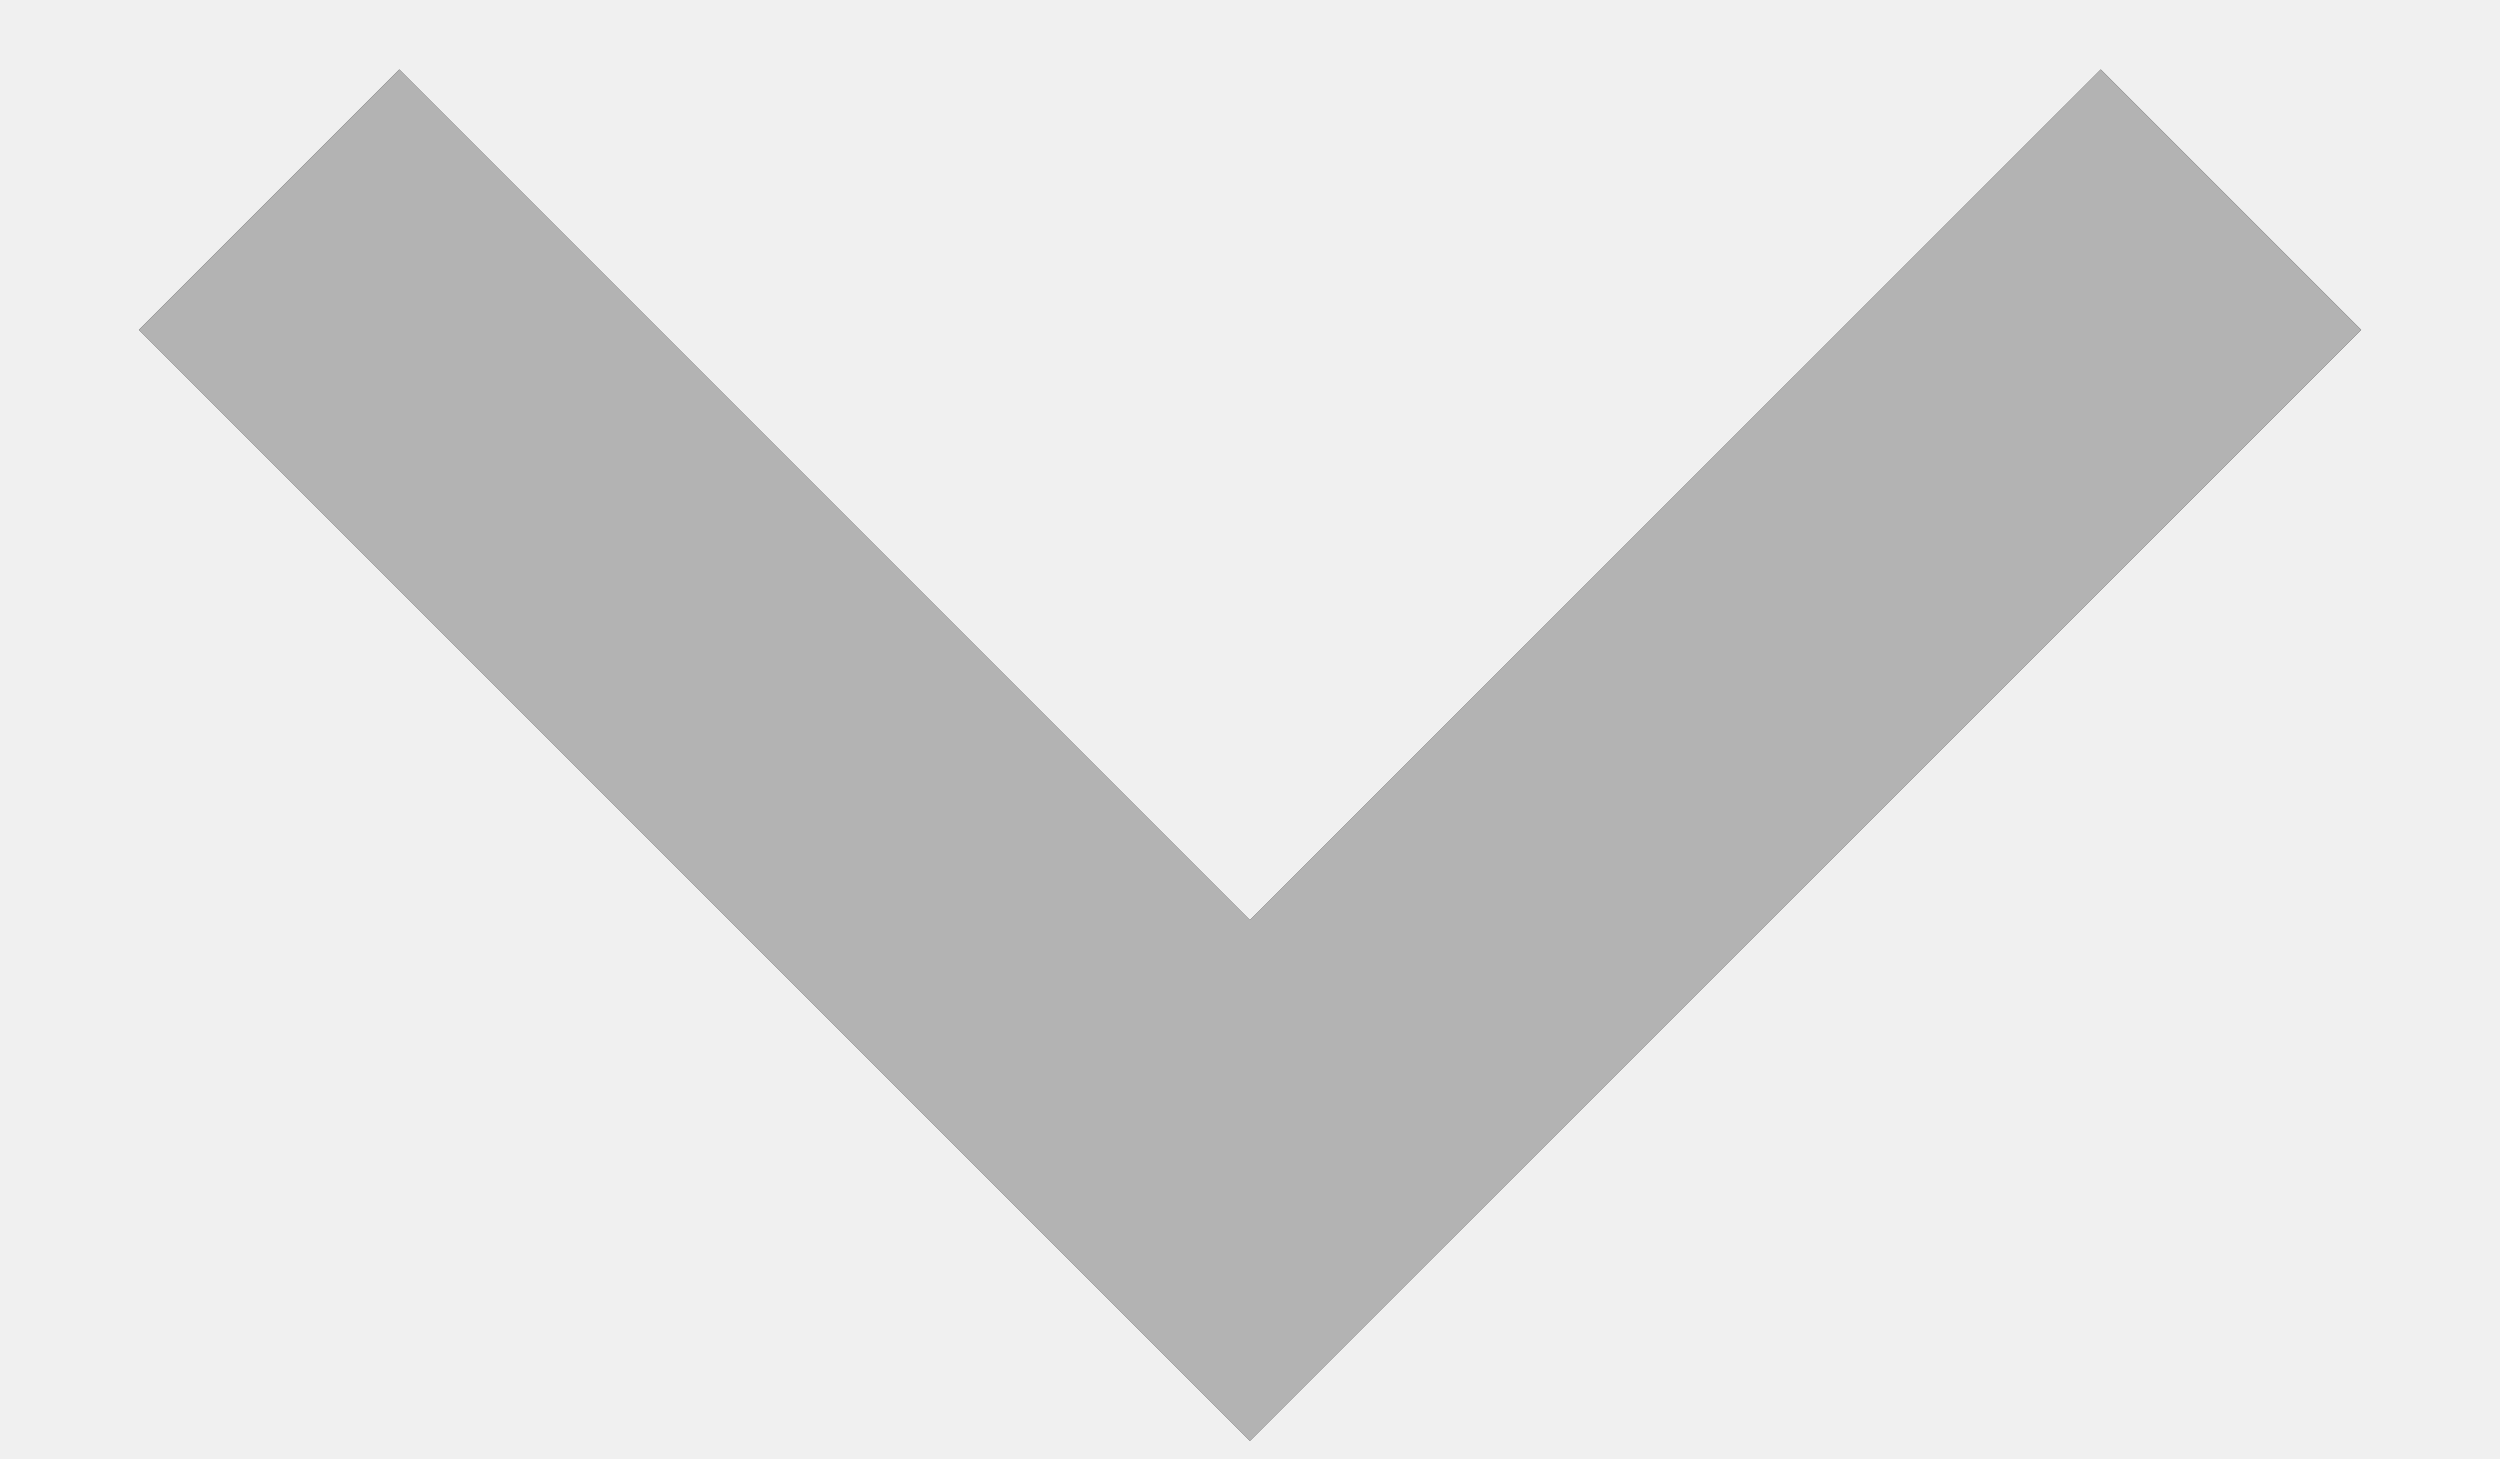
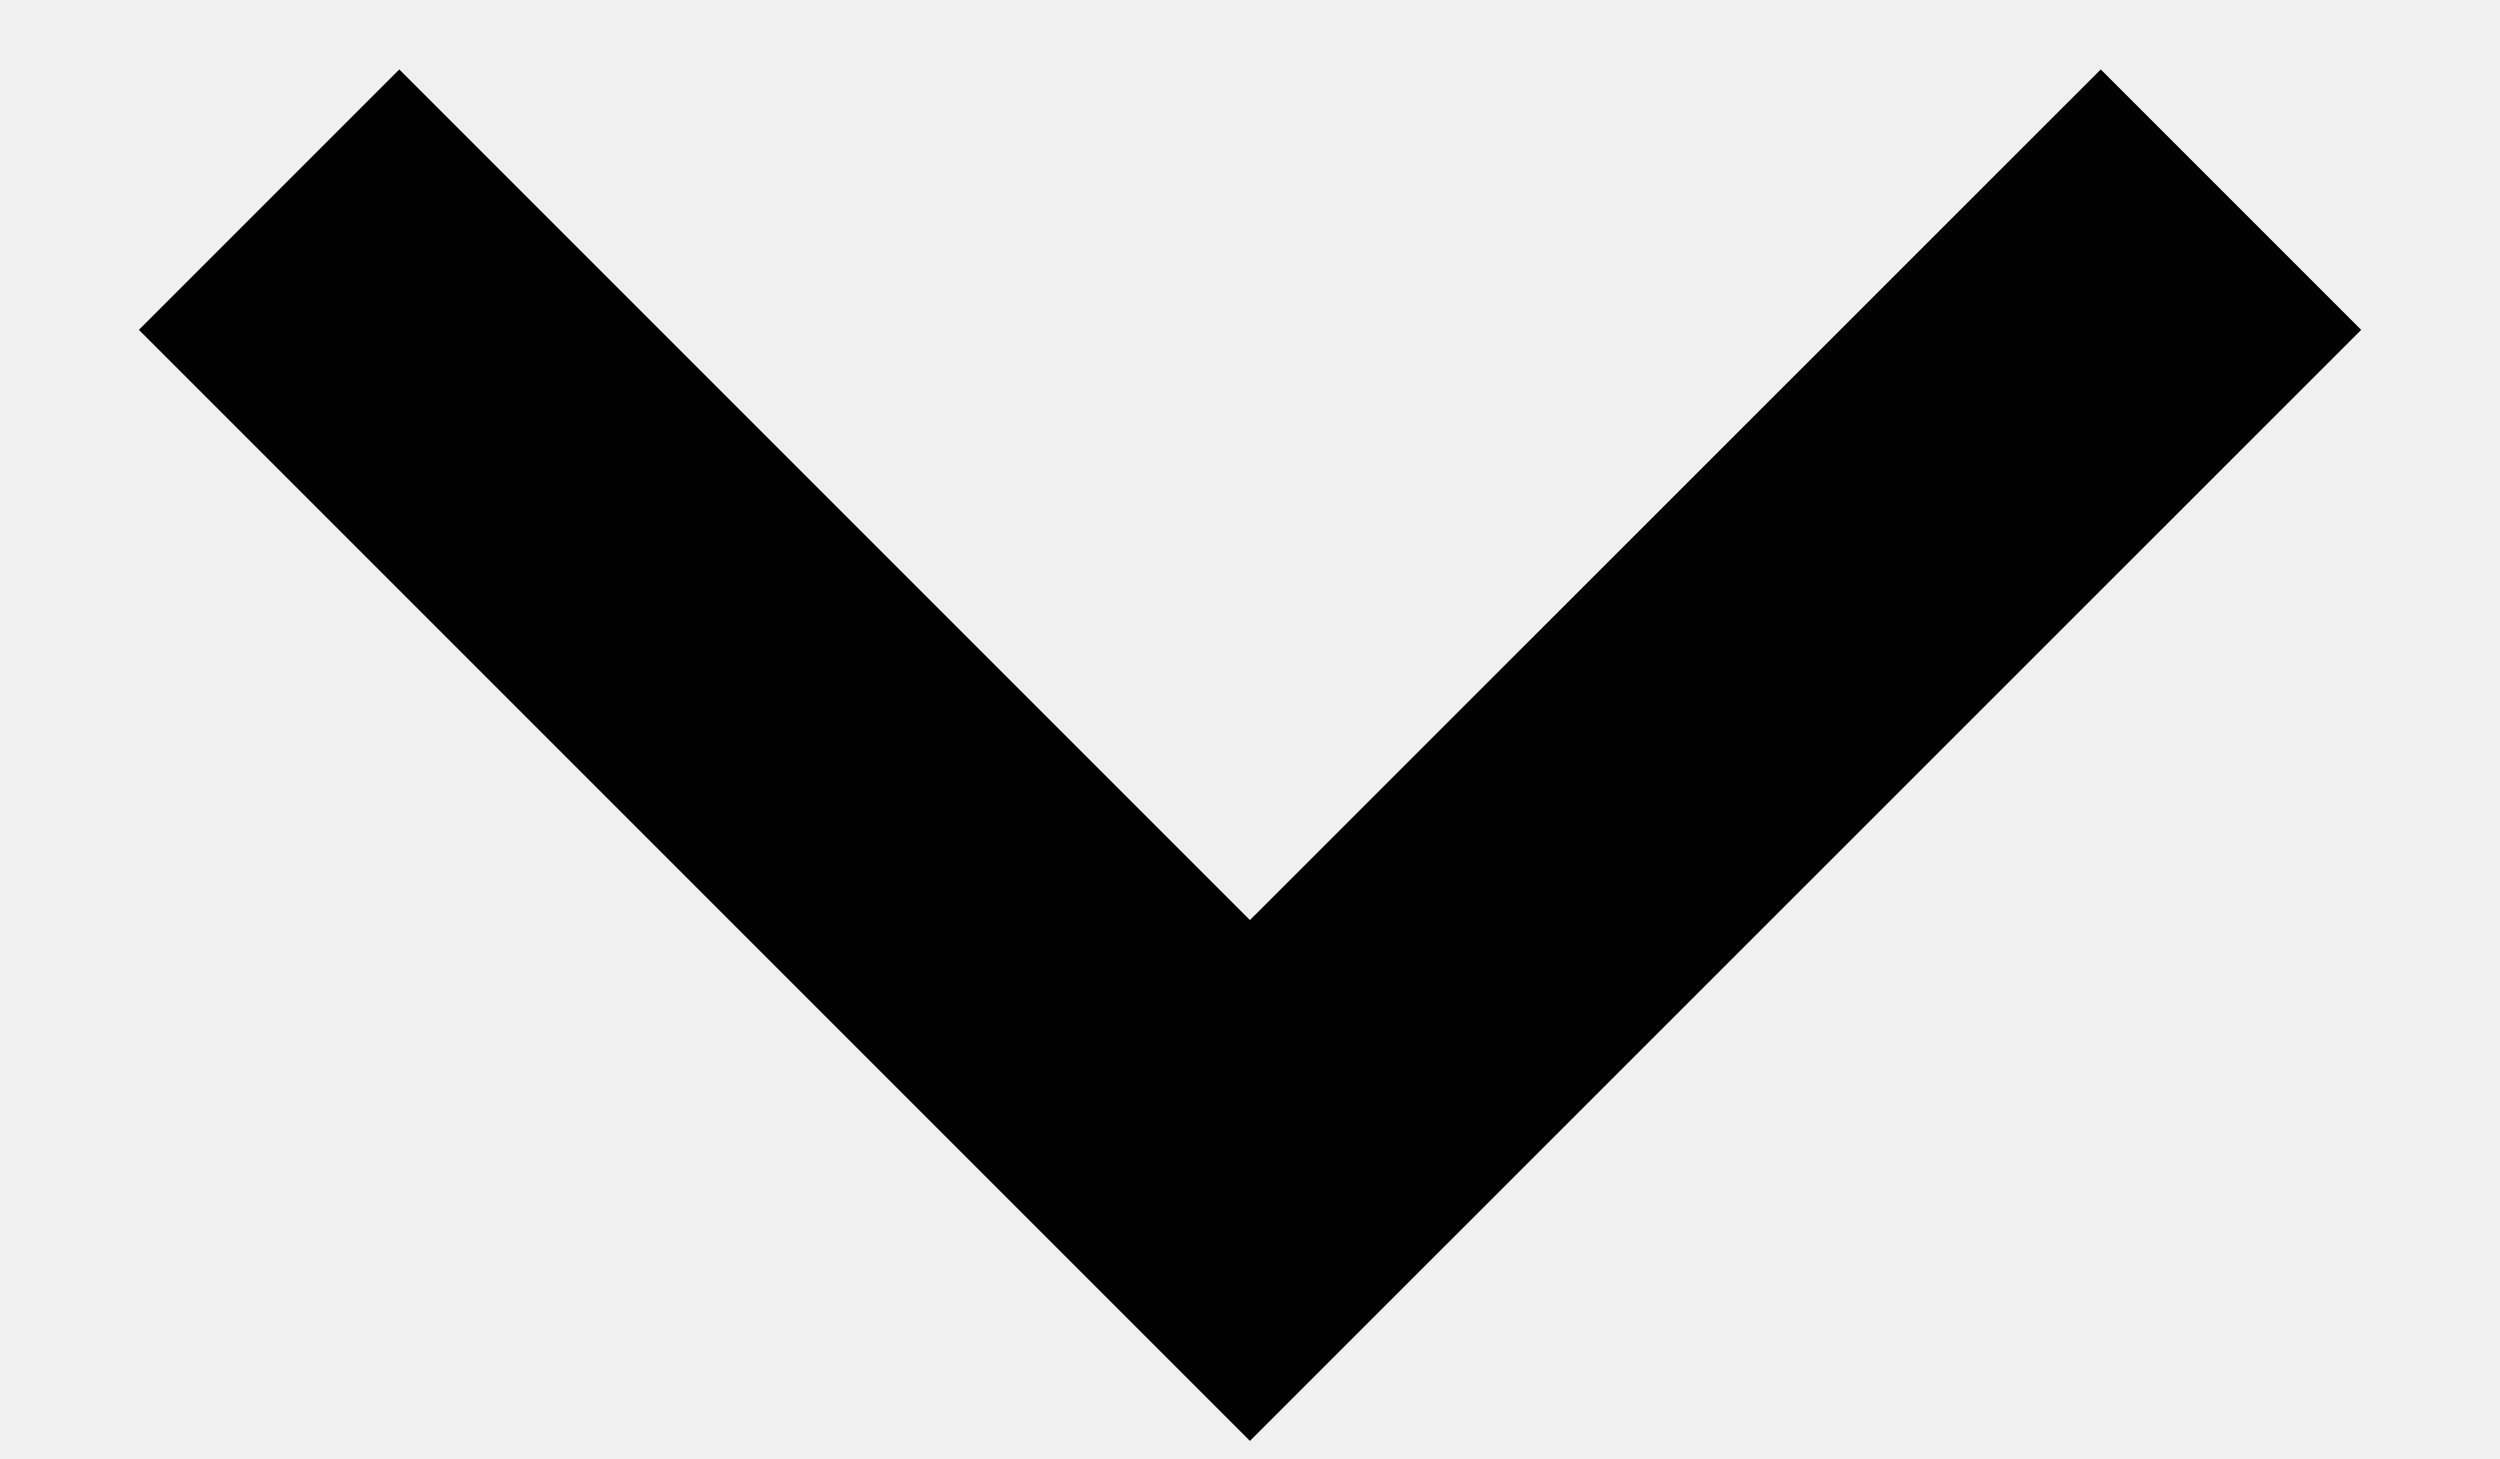
<svg xmlns="http://www.w3.org/2000/svg" xmlns:xlink="http://www.w3.org/1999/xlink" width="12px" height="7px" viewBox="0 0 12 7" version="1.1">
  <defs>
    <polygon id="path-1" points="9.417 0 10.667 1.25 5.333 6.583 0 1.25 1.25 0 5.333 4.083" />
  </defs>
-   <g id="Page-1" stroke="none" stroke-width="1" fill="none" fill-rule="evenodd">
+   <g id="Page-1" stroke="none" stroke-width="1" fill="black" fill-rule="evenodd">
    <g id="Citations-Results_No-filters" transform="translate(-114, -791)">
      <g id="Group" transform="translate(92, 459)">
        <g id="Row" transform="translate(12, 311)">
          <g id="Icon/Chevron/Down" transform="translate(0, 8)">
            <g id="Group" transform="translate(10.66667, 13.33333)">
-               <mask id="mask-2" fill="white">
+               <mask id="mask-2" fill="black">
                <use xlink:href="#path-1" />
              </mask>
-               <use id="Mask" fill="#333333" xlink:href="#path-1" />
-               <g id="↳🎨icon-color" mask="url(#mask-2)" fill="#B3B3B3">
+               <use id="Mask" fill="black" xlink:href="#path-1" />
+               <g id="↳🎨icon-color" mask="url(#mask-2)" fill="black">
                <g transform="translate(-42.66667, -45.33333)" id="Icon-Shade">
                  <rect x="0" y="0" width="96" height="96" />
                </g>
              </g>
            </g>
          </g>
        </g>
      </g>
    </g>
  </g>
</svg>
